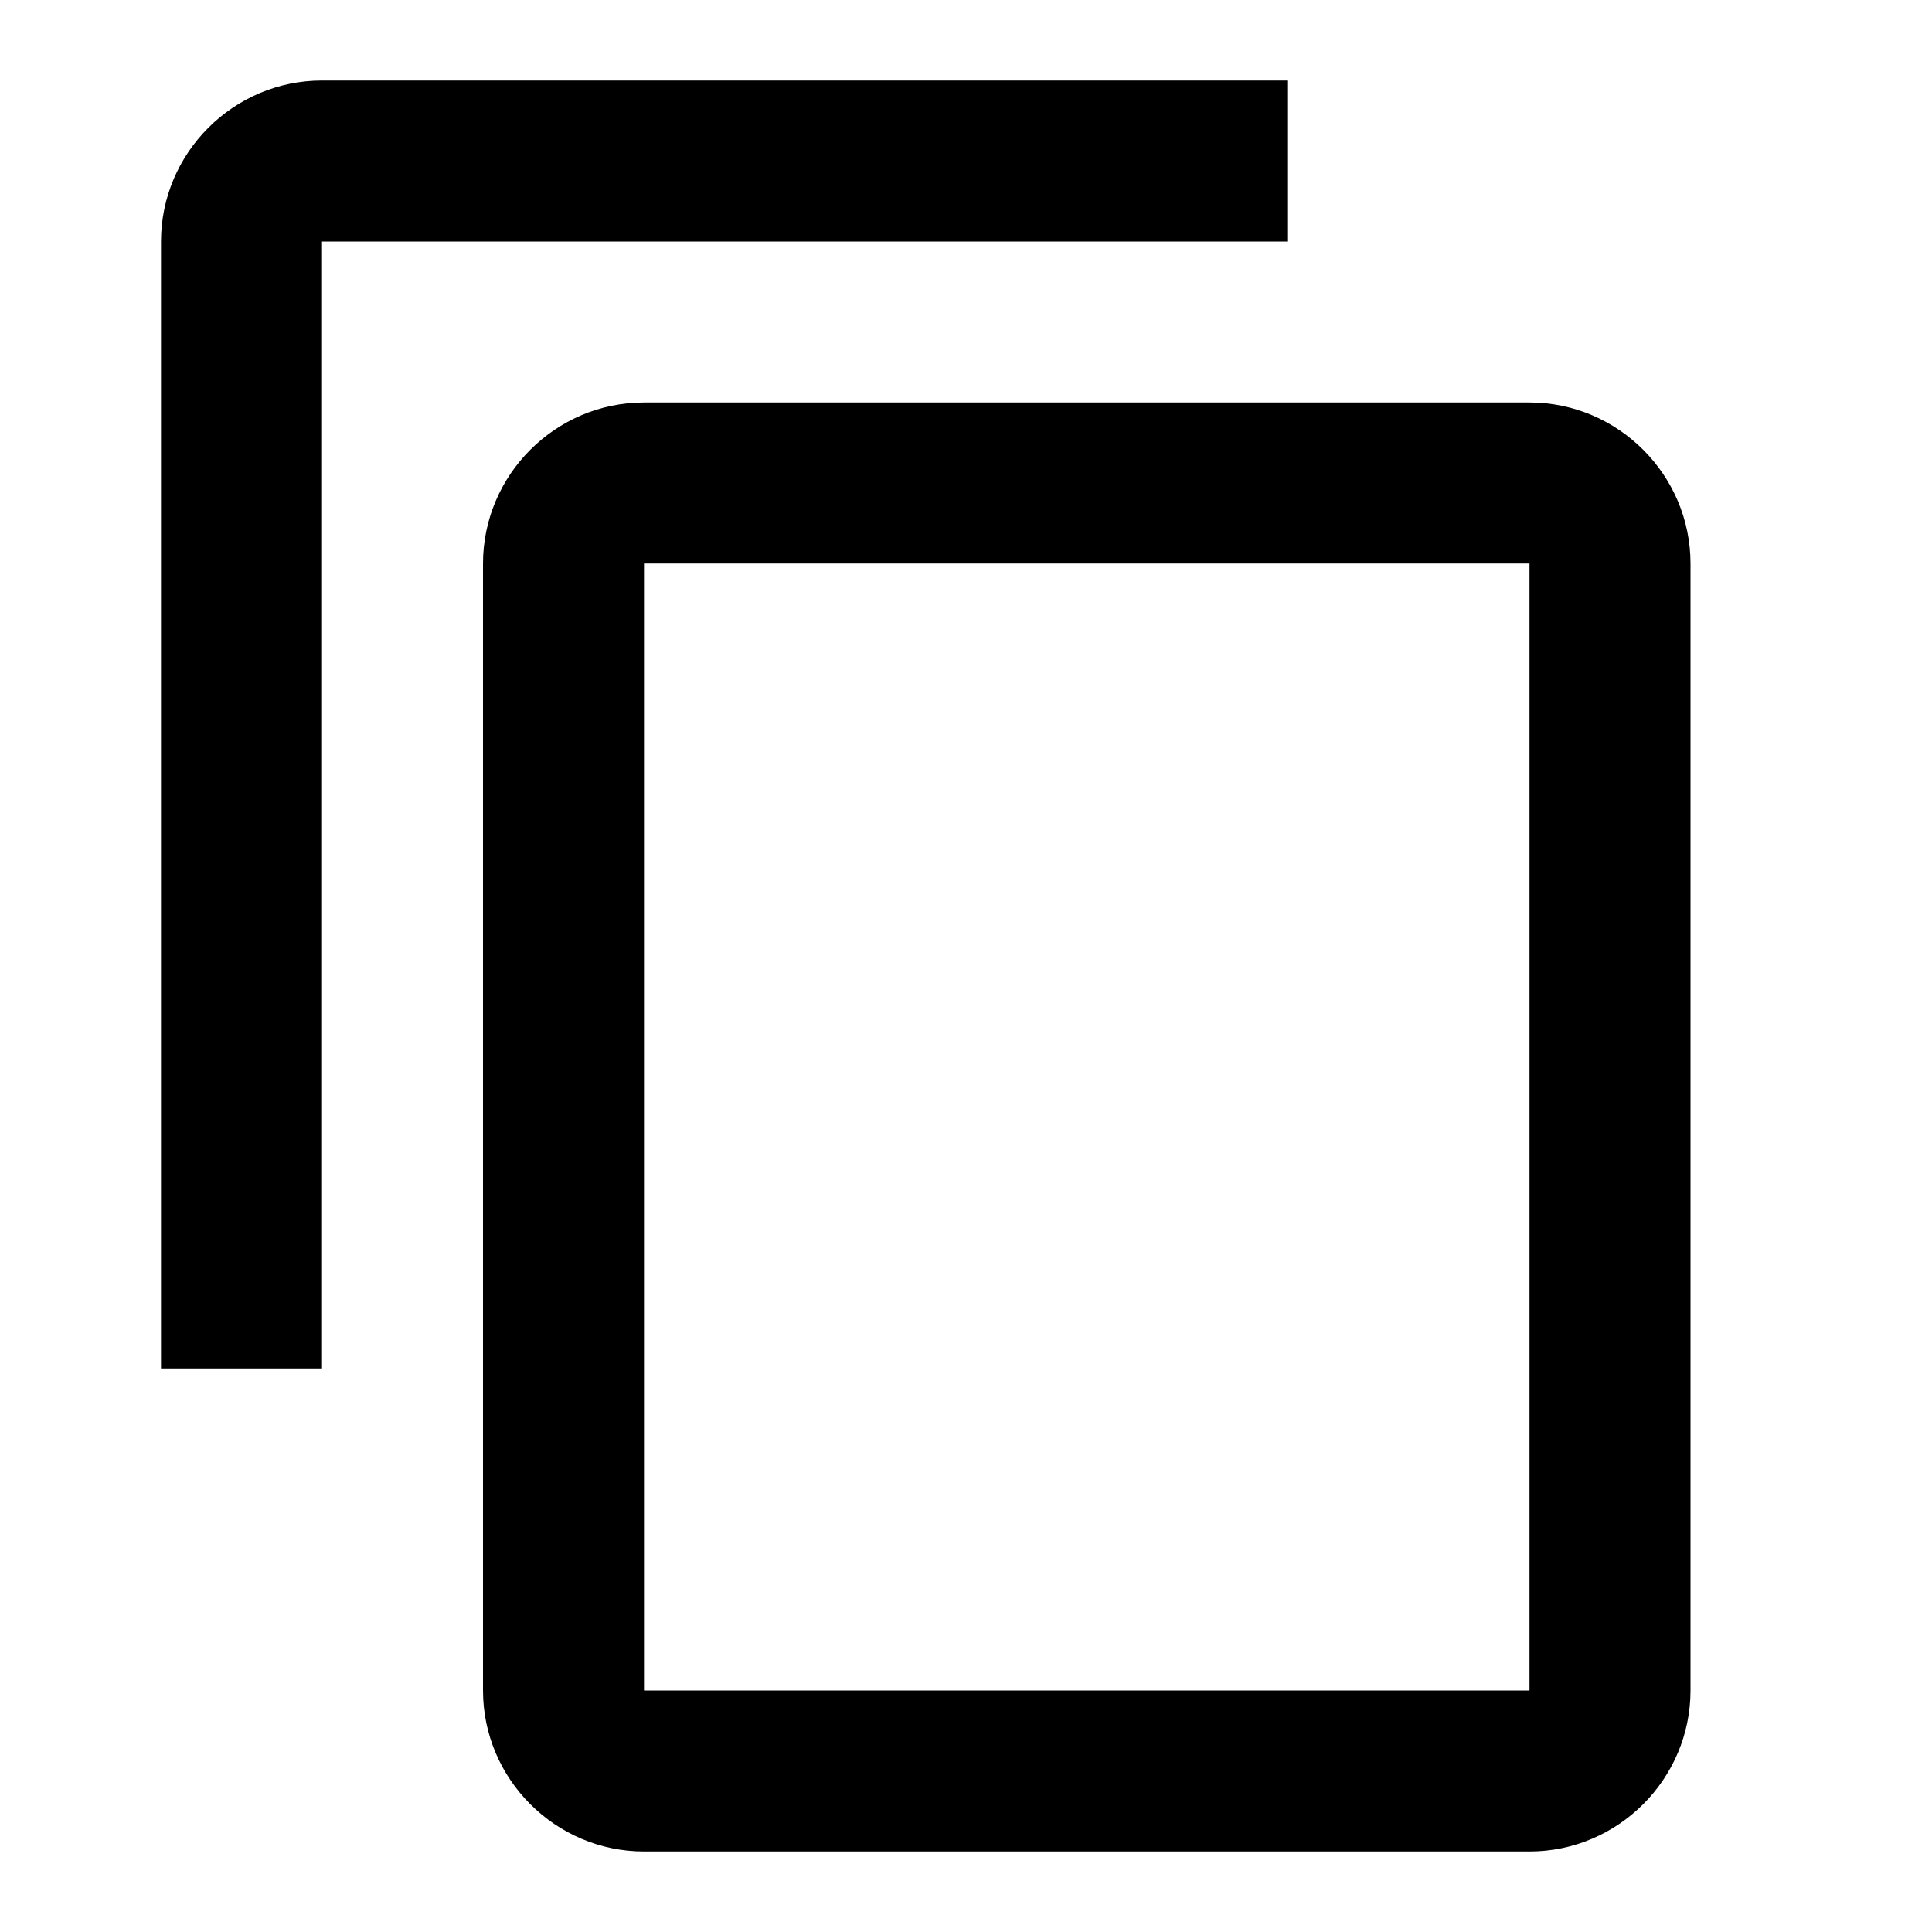
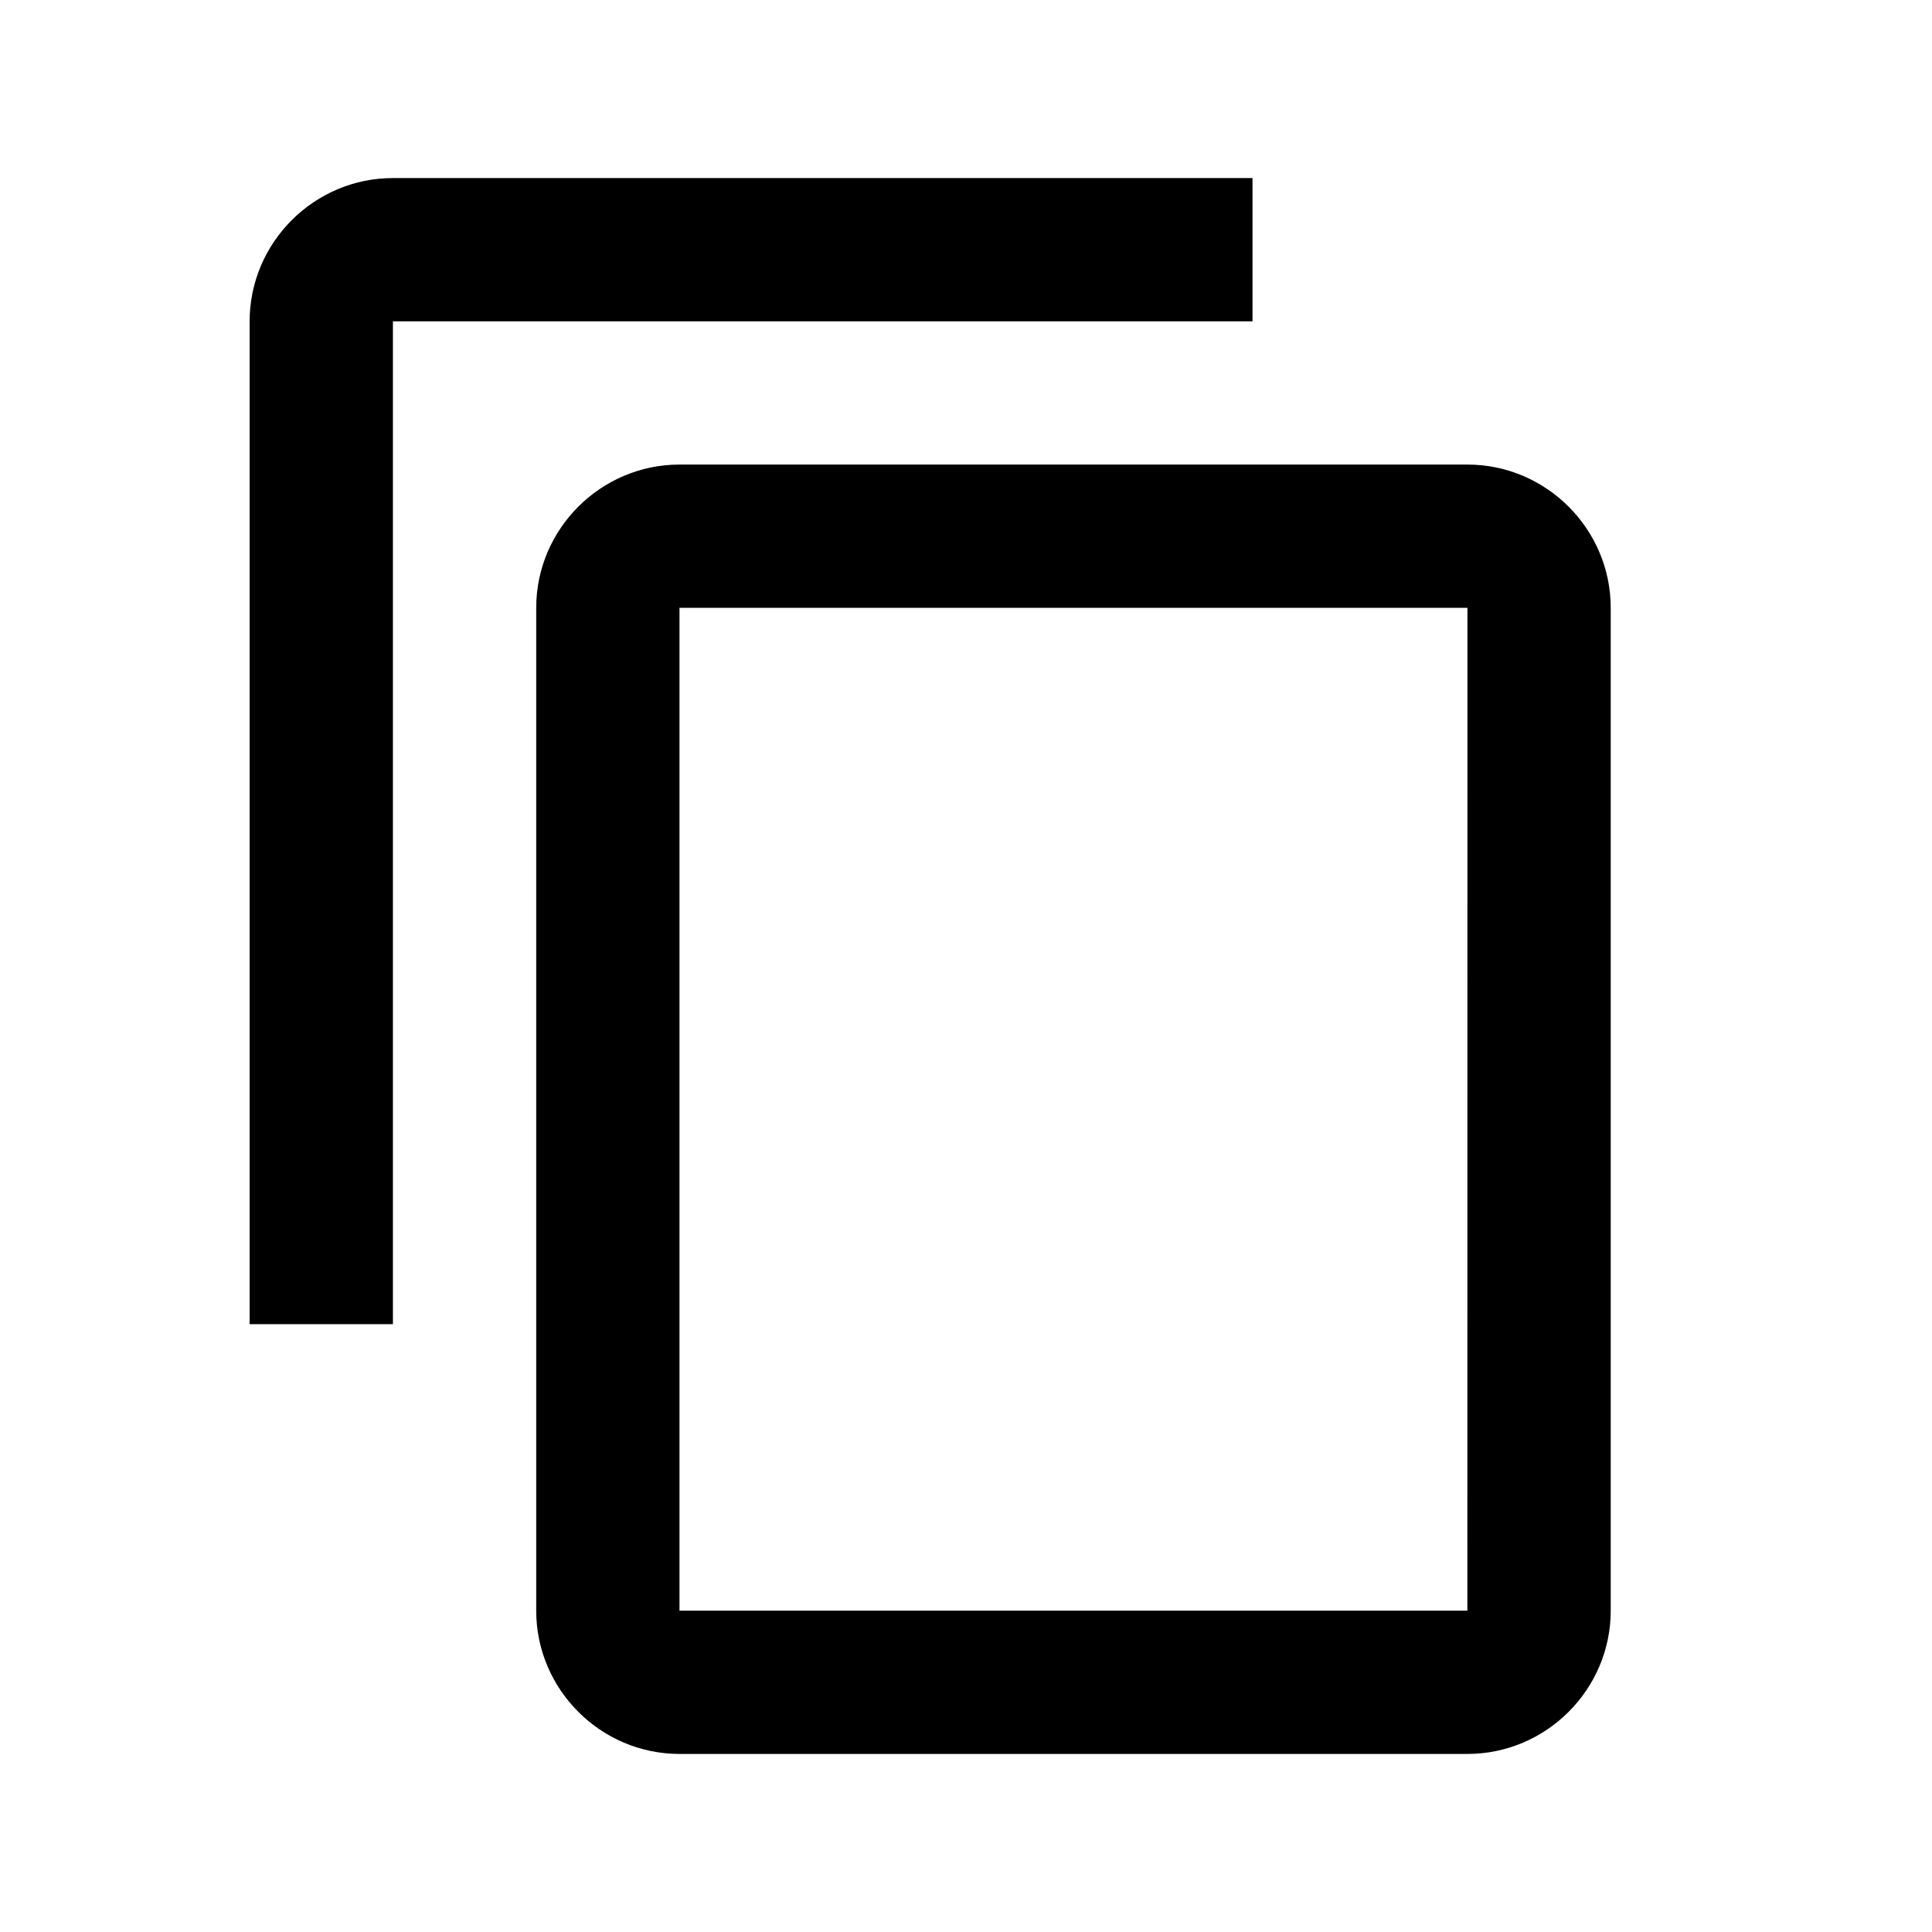
- <svg xmlns="http://www.w3.org/2000/svg" height="24" viewBox="0 0 24 24" width="24">
-   <path d="M0 0h24v24H0z" fill="none" />
-   <path d="M16 1H4c-1.1 0-2 .9-2 2v14h2V3h12V1zm3 4H8c-1.1 0-2 .9-2 2v14c0 1.1.9 2 2 2h11c1.1 0 2-.9 2-2V7c0-1.1-.9-2-2-2zm0 16H8V7h11v14z" />
+ <svg xmlns="http://www.w3.org/2000/svg" height="24" viewBox="0 0 24 24" width="24" version="1.1" id="svg6">
+   <defs id="defs10" />
+   <path d="M 1.322,1.322 H 22.678 V 22.678 H 1.322 Z" id="path2" style="fill:none;stroke-width:0.89" />
+   <path d="M 15.559,2.212 H 4.881 c -0.979,0 -1.78,0.801 -1.78,1.78 V 16.449 H 4.881 V 3.992 H 15.559 Z m 2.669,3.559 H 8.441 c -0.979,0 -1.78,0.801 -1.78,1.78 V 20.008 c 0,0.979 0.801,1.78 1.78,1.78 h 9.788 c 0.979,0 1.78,-0.801 1.78,-1.78 V 7.551 c 0,-0.979 -0.801,-1.78 -1.78,-1.78 z m 0,14.237 H 8.441 V 7.551 h 9.788 z" id="path4" style="stroke-width:0.89" />
</svg>
